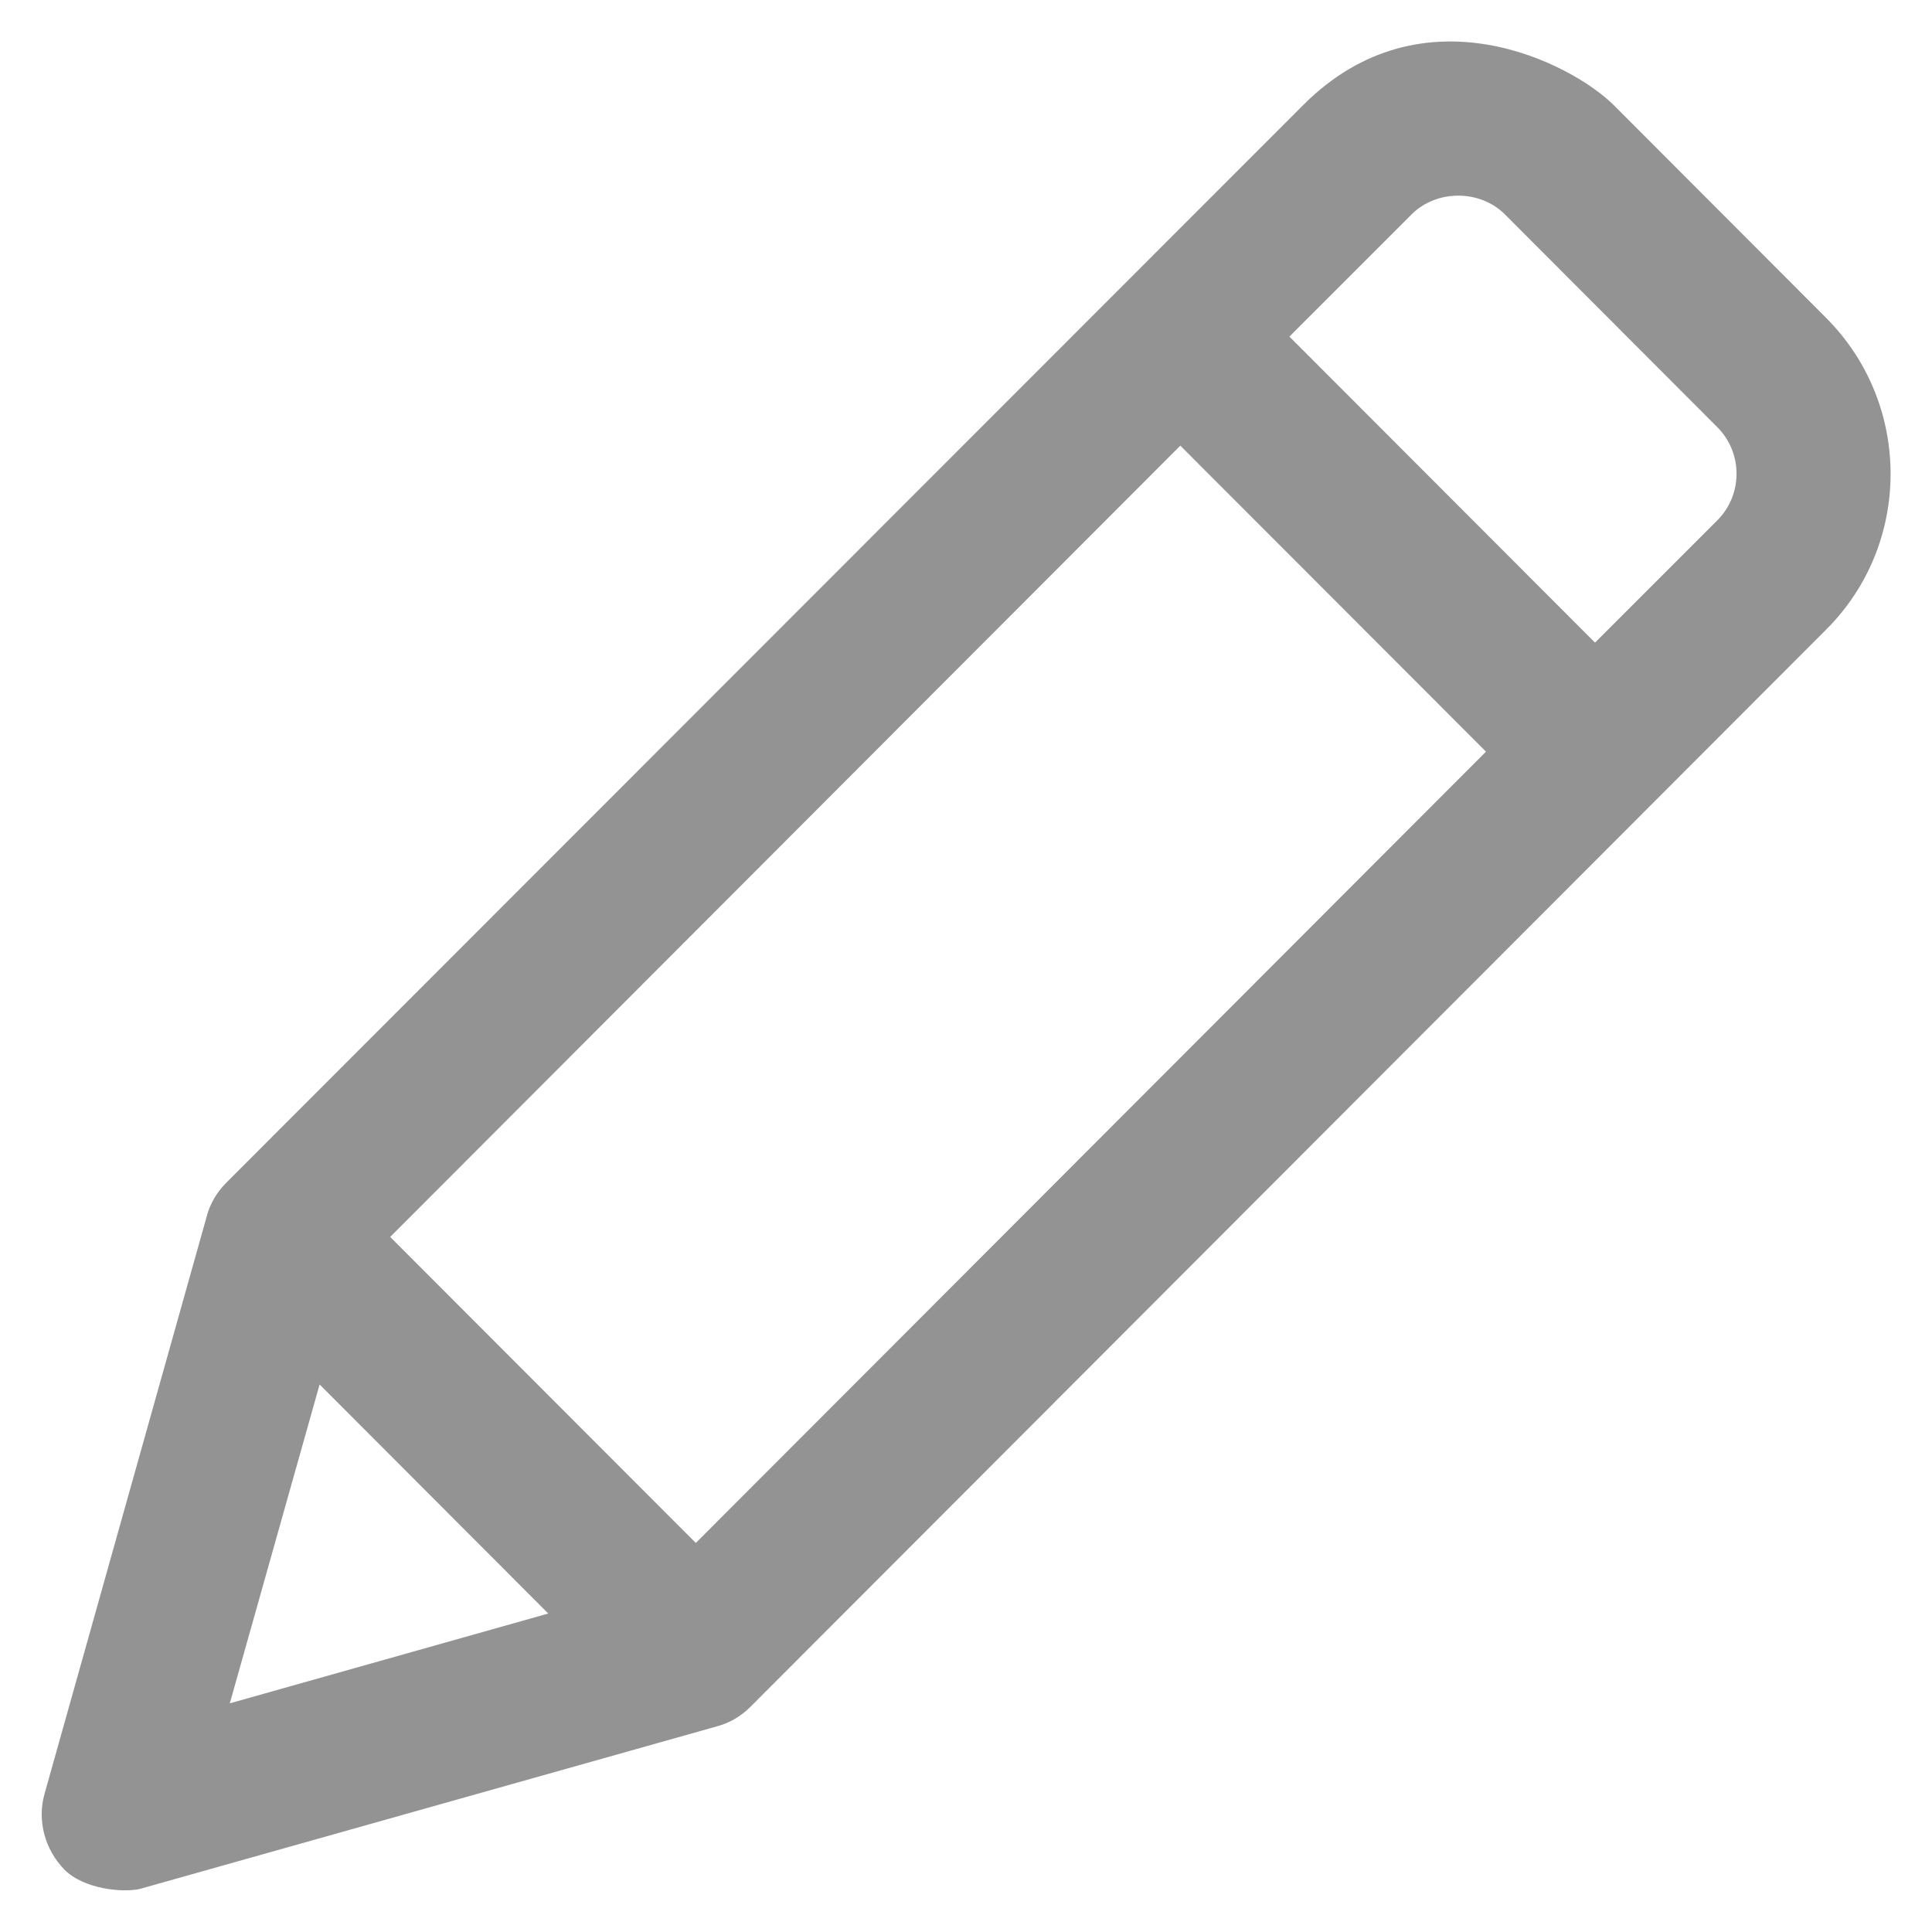
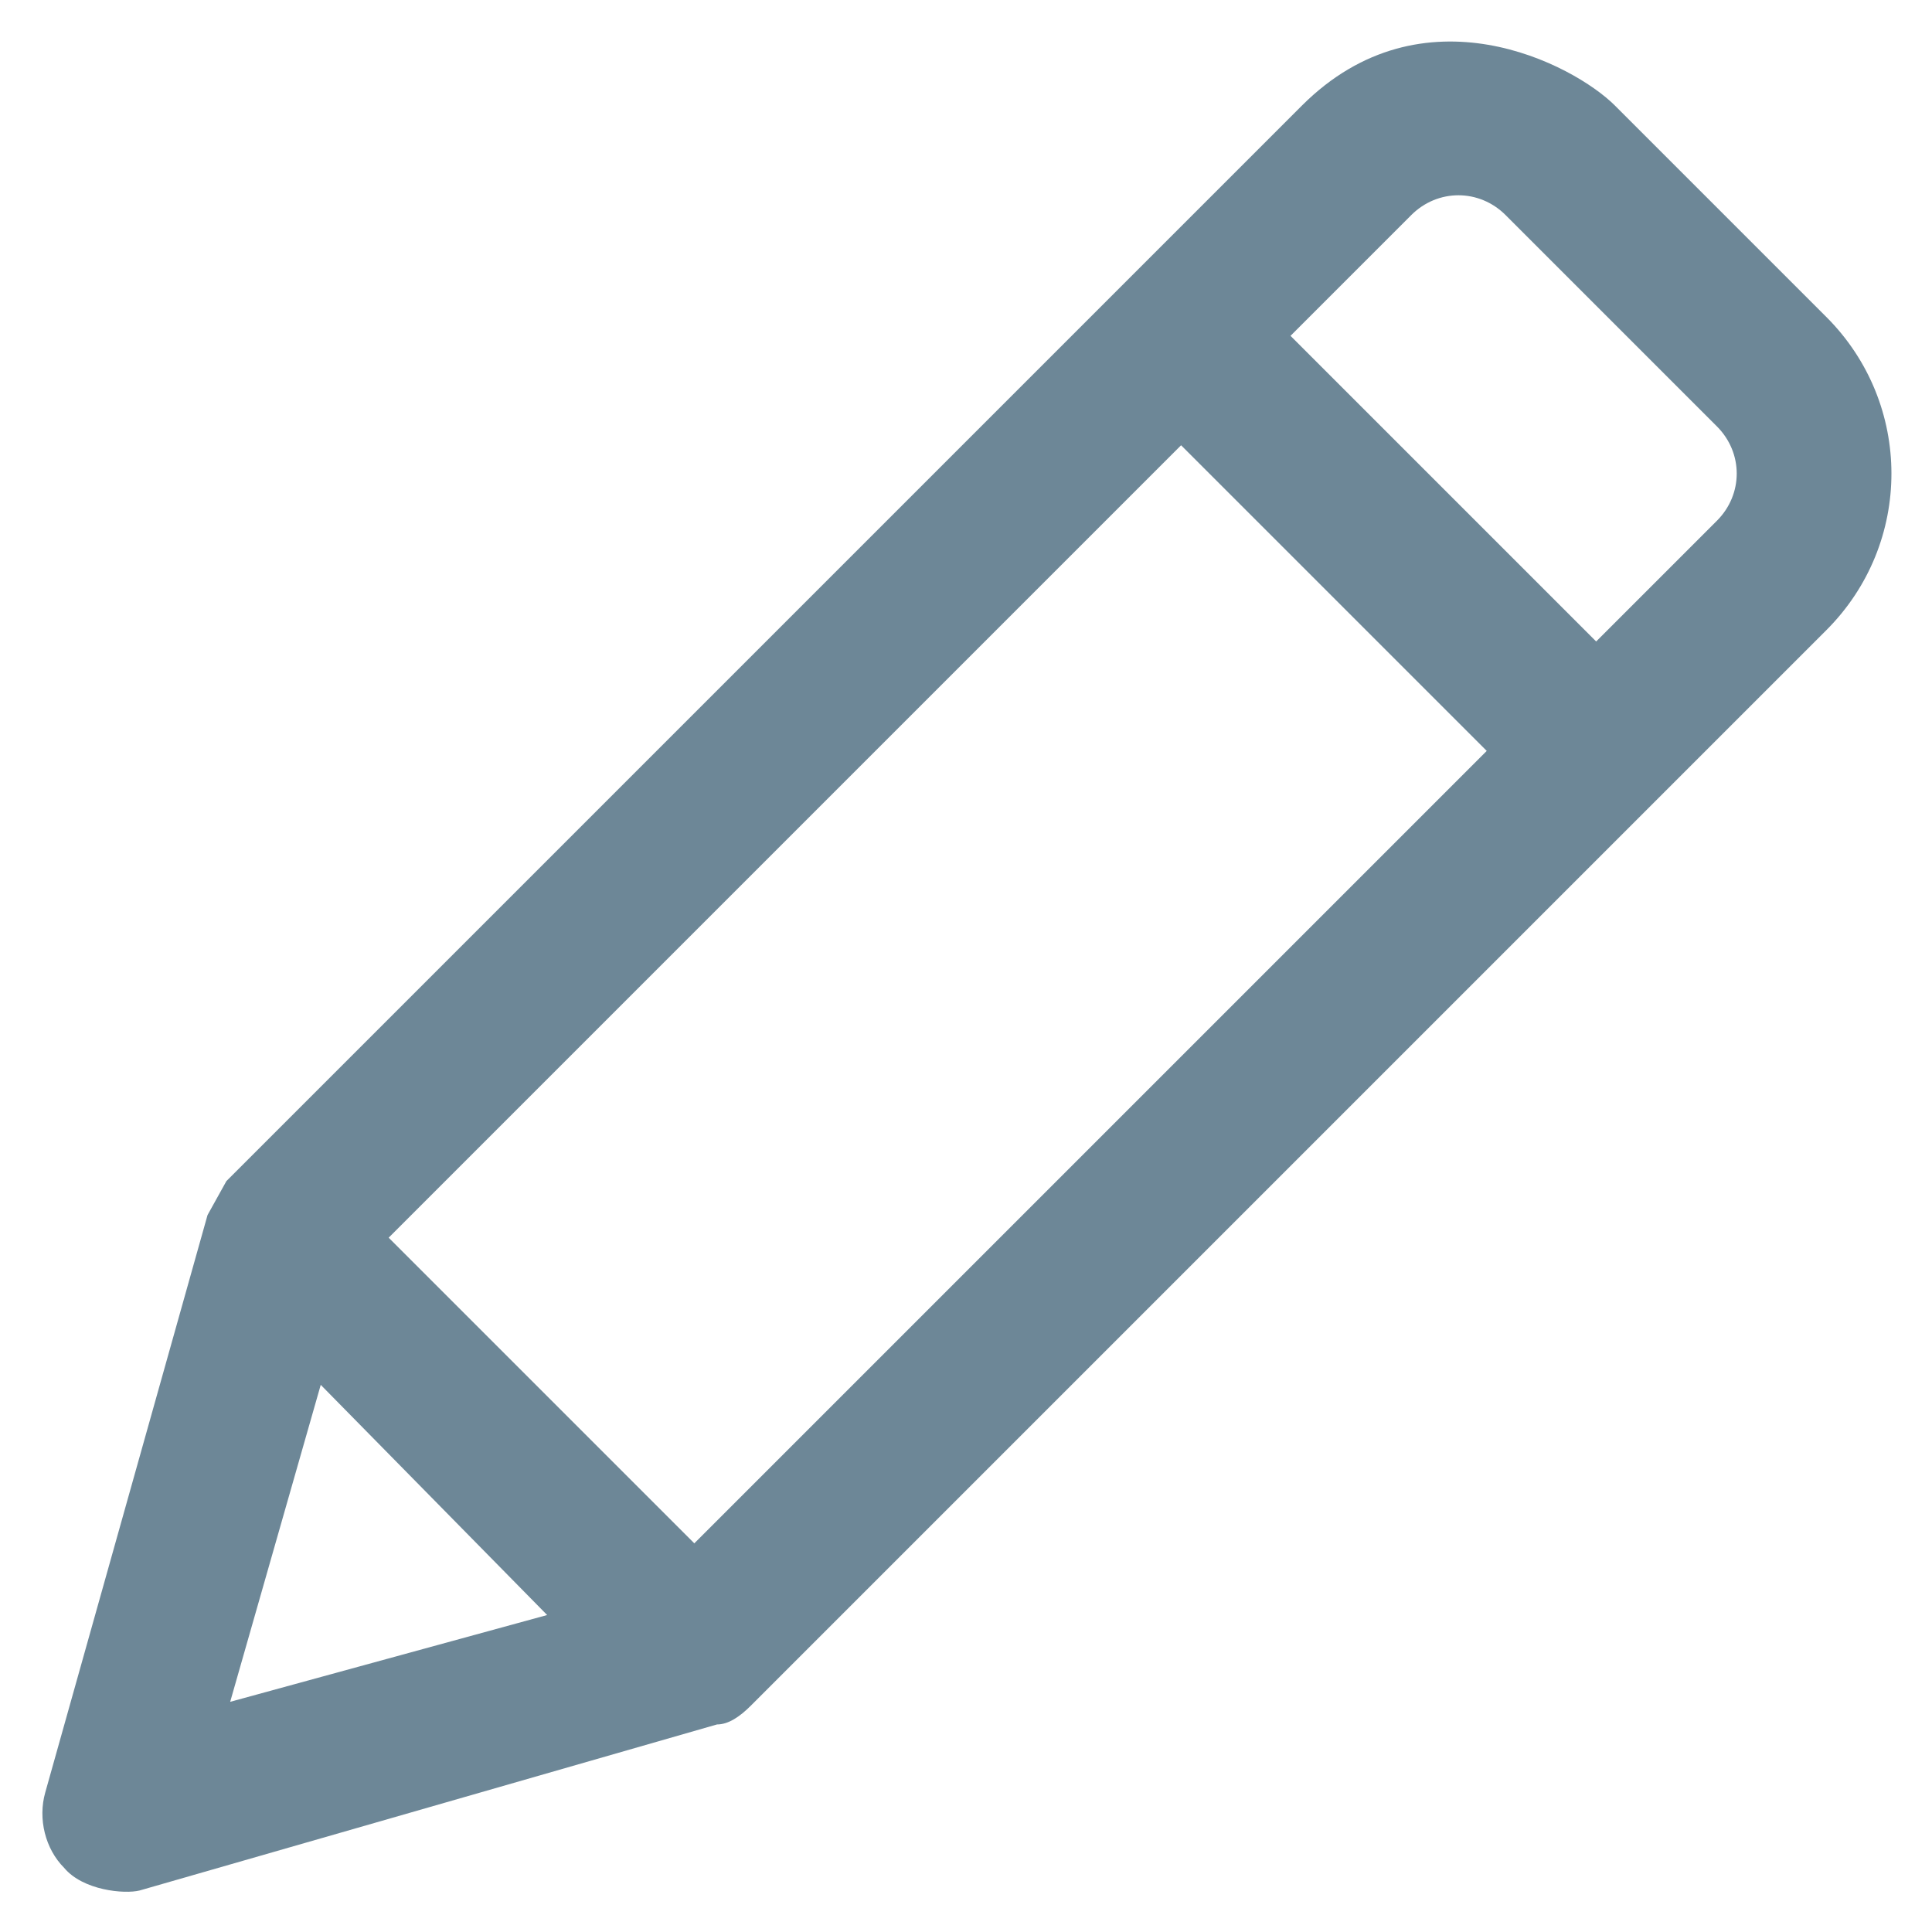
- <svg xmlns="http://www.w3.org/2000/svg" version="1.1" width="512" height="512" x="0" y="0" viewBox="0 0 512 512" style="enable-background:new 0 0 512 512" xml:space="preserve" class="">
-   <g>
-     <g>
-       <g>
-         <path d="m455.1,137.9l-32.4,32.4-81-81.1 32.4-32.4c6.6-6.6 18.1-6.6 24.7,0l56.3,56.4c6.8,6.8 6.8,17.9 0,24.7zm-270.7,271l-81-81.1 209.4-209.7 81,81.1-209.4,209.7zm-99.7-42l60.6,60.7-84.4,23.8 23.8-84.5zm399.3-282.6l-56.3-56.4c-11-11-50.7-31.8-82.4,0l-285.3,285.5c-2.5,2.5-4.3,5.5-5.2,8.9l-43,153.1c-2,7.1 0.1,14.7 5.2,20 5.2,5.3 15.6,6.2 20,5.2l153-43.1c3.4-0.9 6.4-2.7 8.9-5.2l285.1-285.5c22.7-22.7 22.7-59.7 0-82.5z" fill="#939393" data-original="#000000" style="" class="" />
-       </g>
-     </g>
-   </g>
+ <svg xmlns="http://www.w3.org/2000/svg" viewBox="0 0 512 512">
+   <path fill="#6d8797" d="M455 138l-32 32-81-81 32-32c7-7 18-7 25 0l56 56c7 7 7 18 0 25zM184 409l-81-81 210-210 81 81-210 210zm-99-42l60 61-84 23 24-84zM484 84l-56-56c-11-11-51-32-83 0L60 313l-5 9-43 153c-2 7 0 15 5 20 5 6 16 7 20 6l153-44c3 0 6-2 9-5l285-285c23-23 23-60 0-83z" />
</svg>
